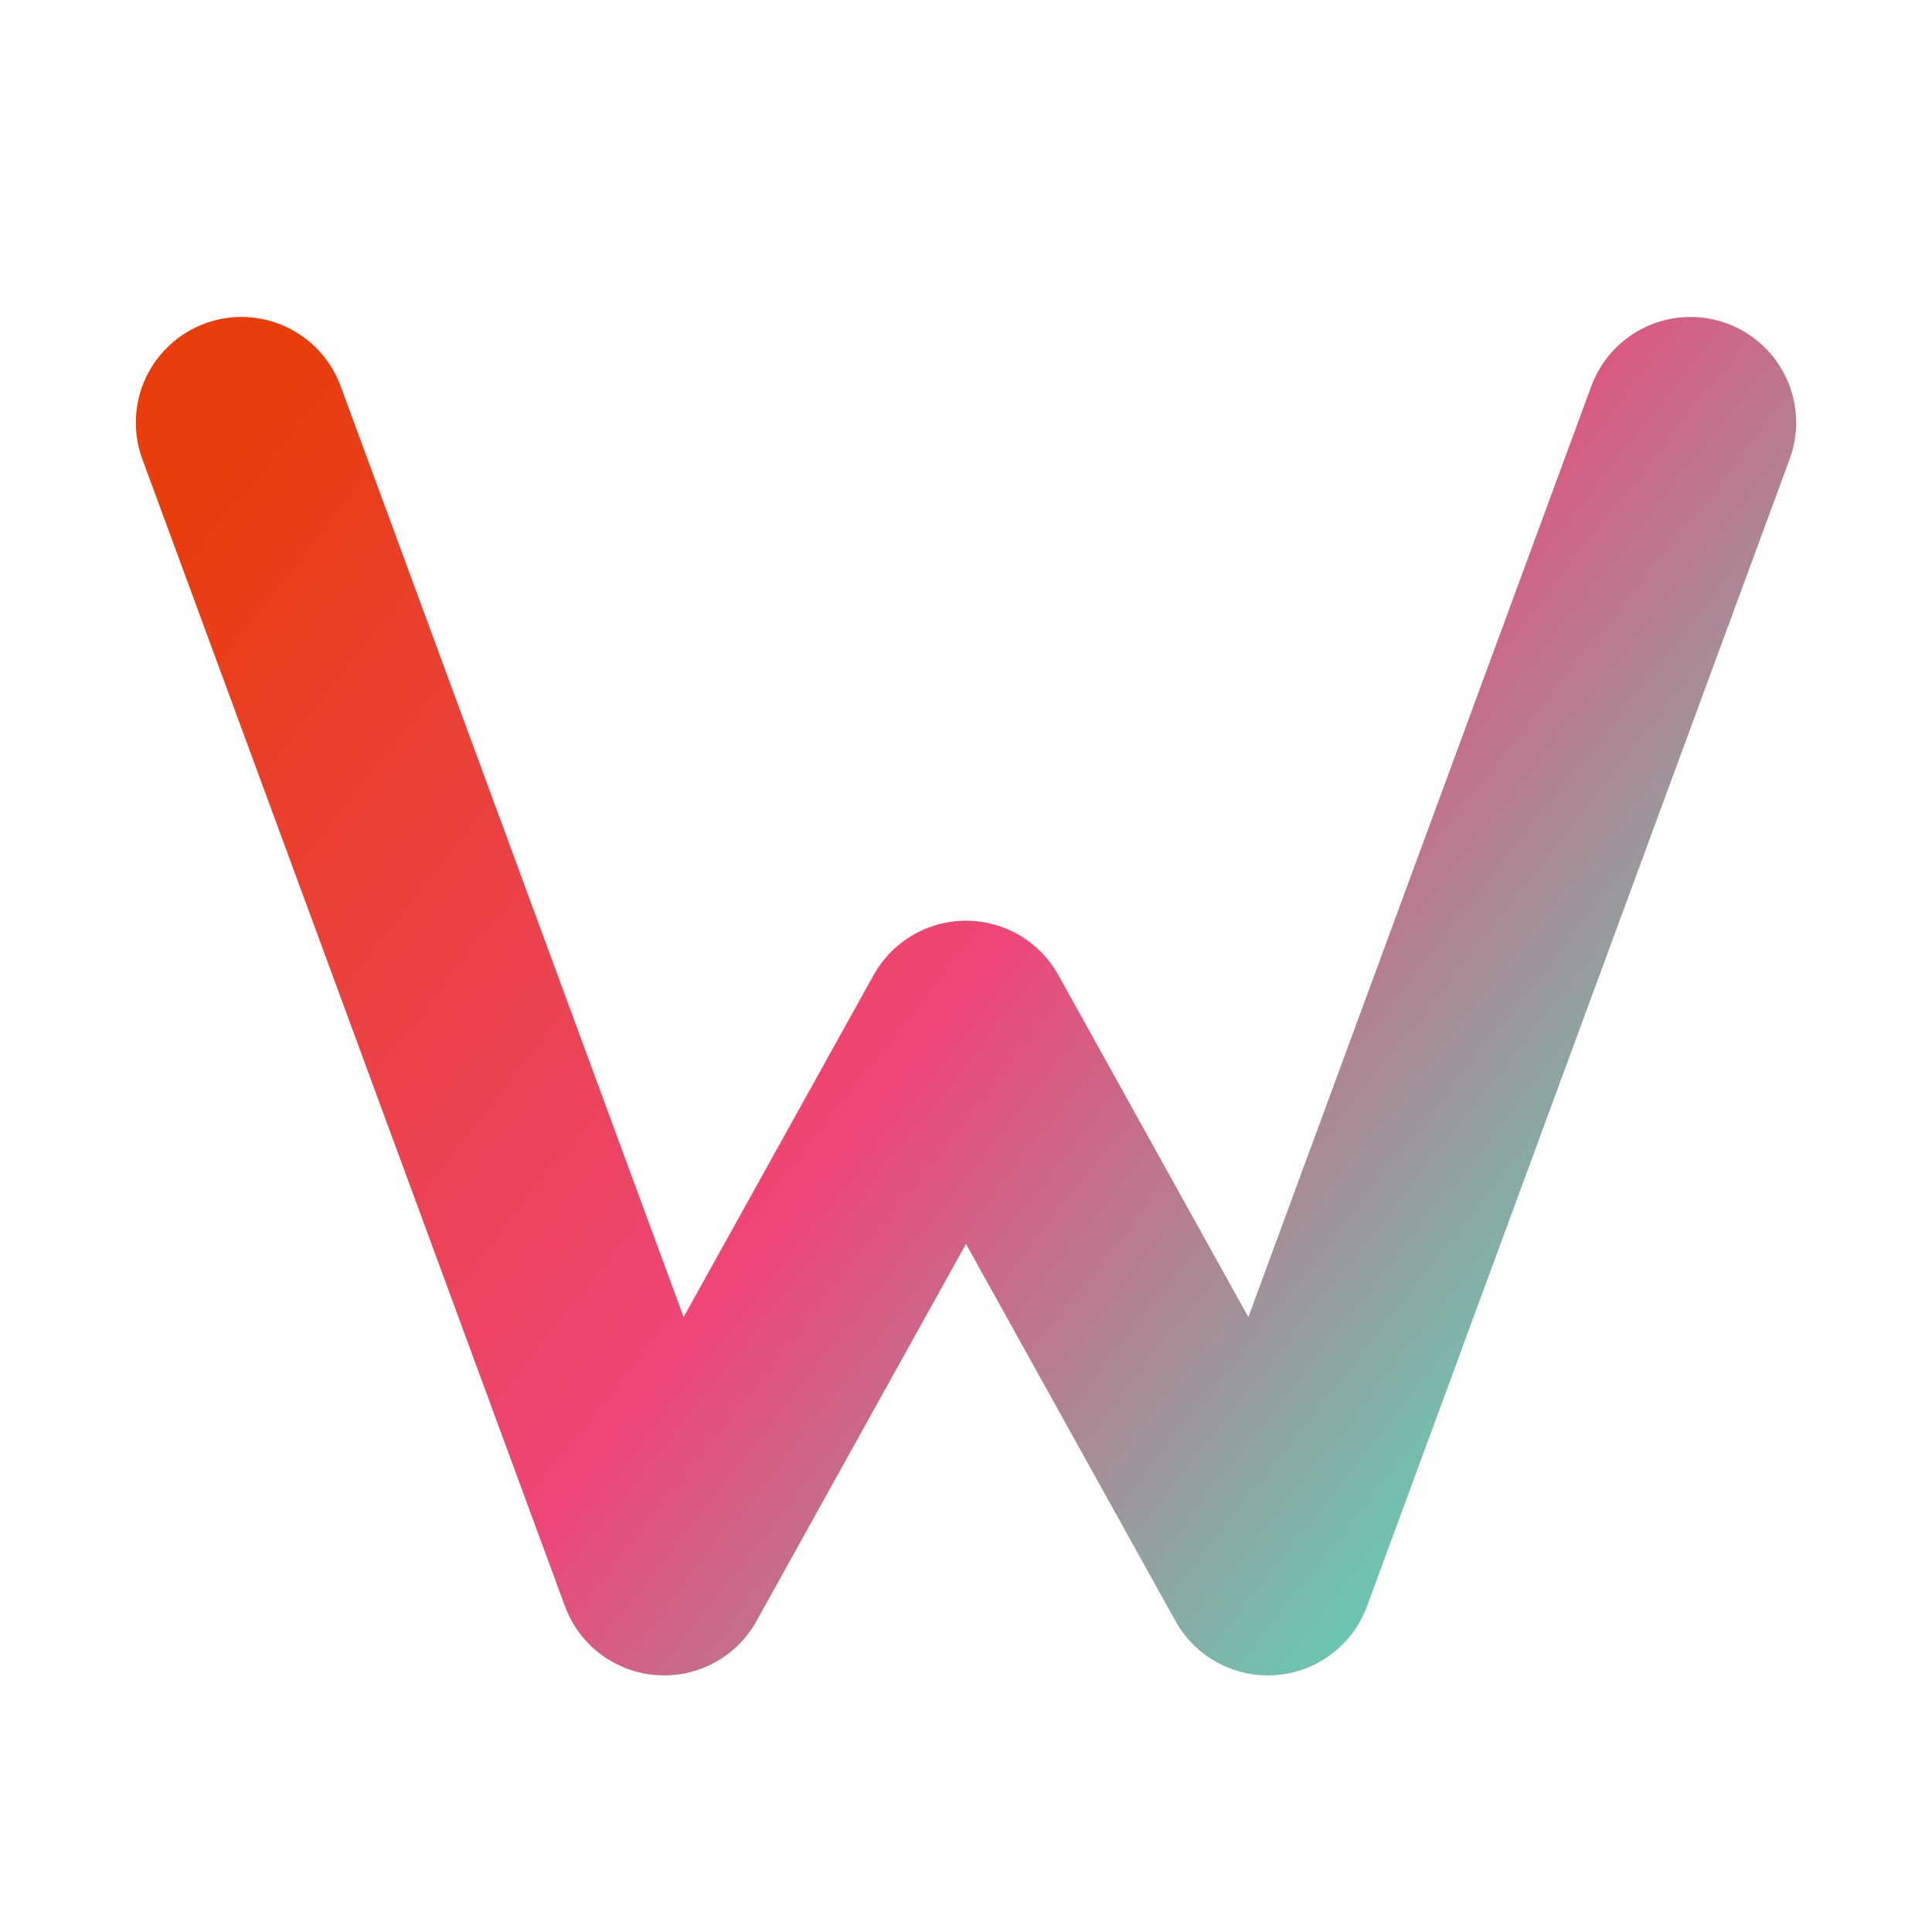
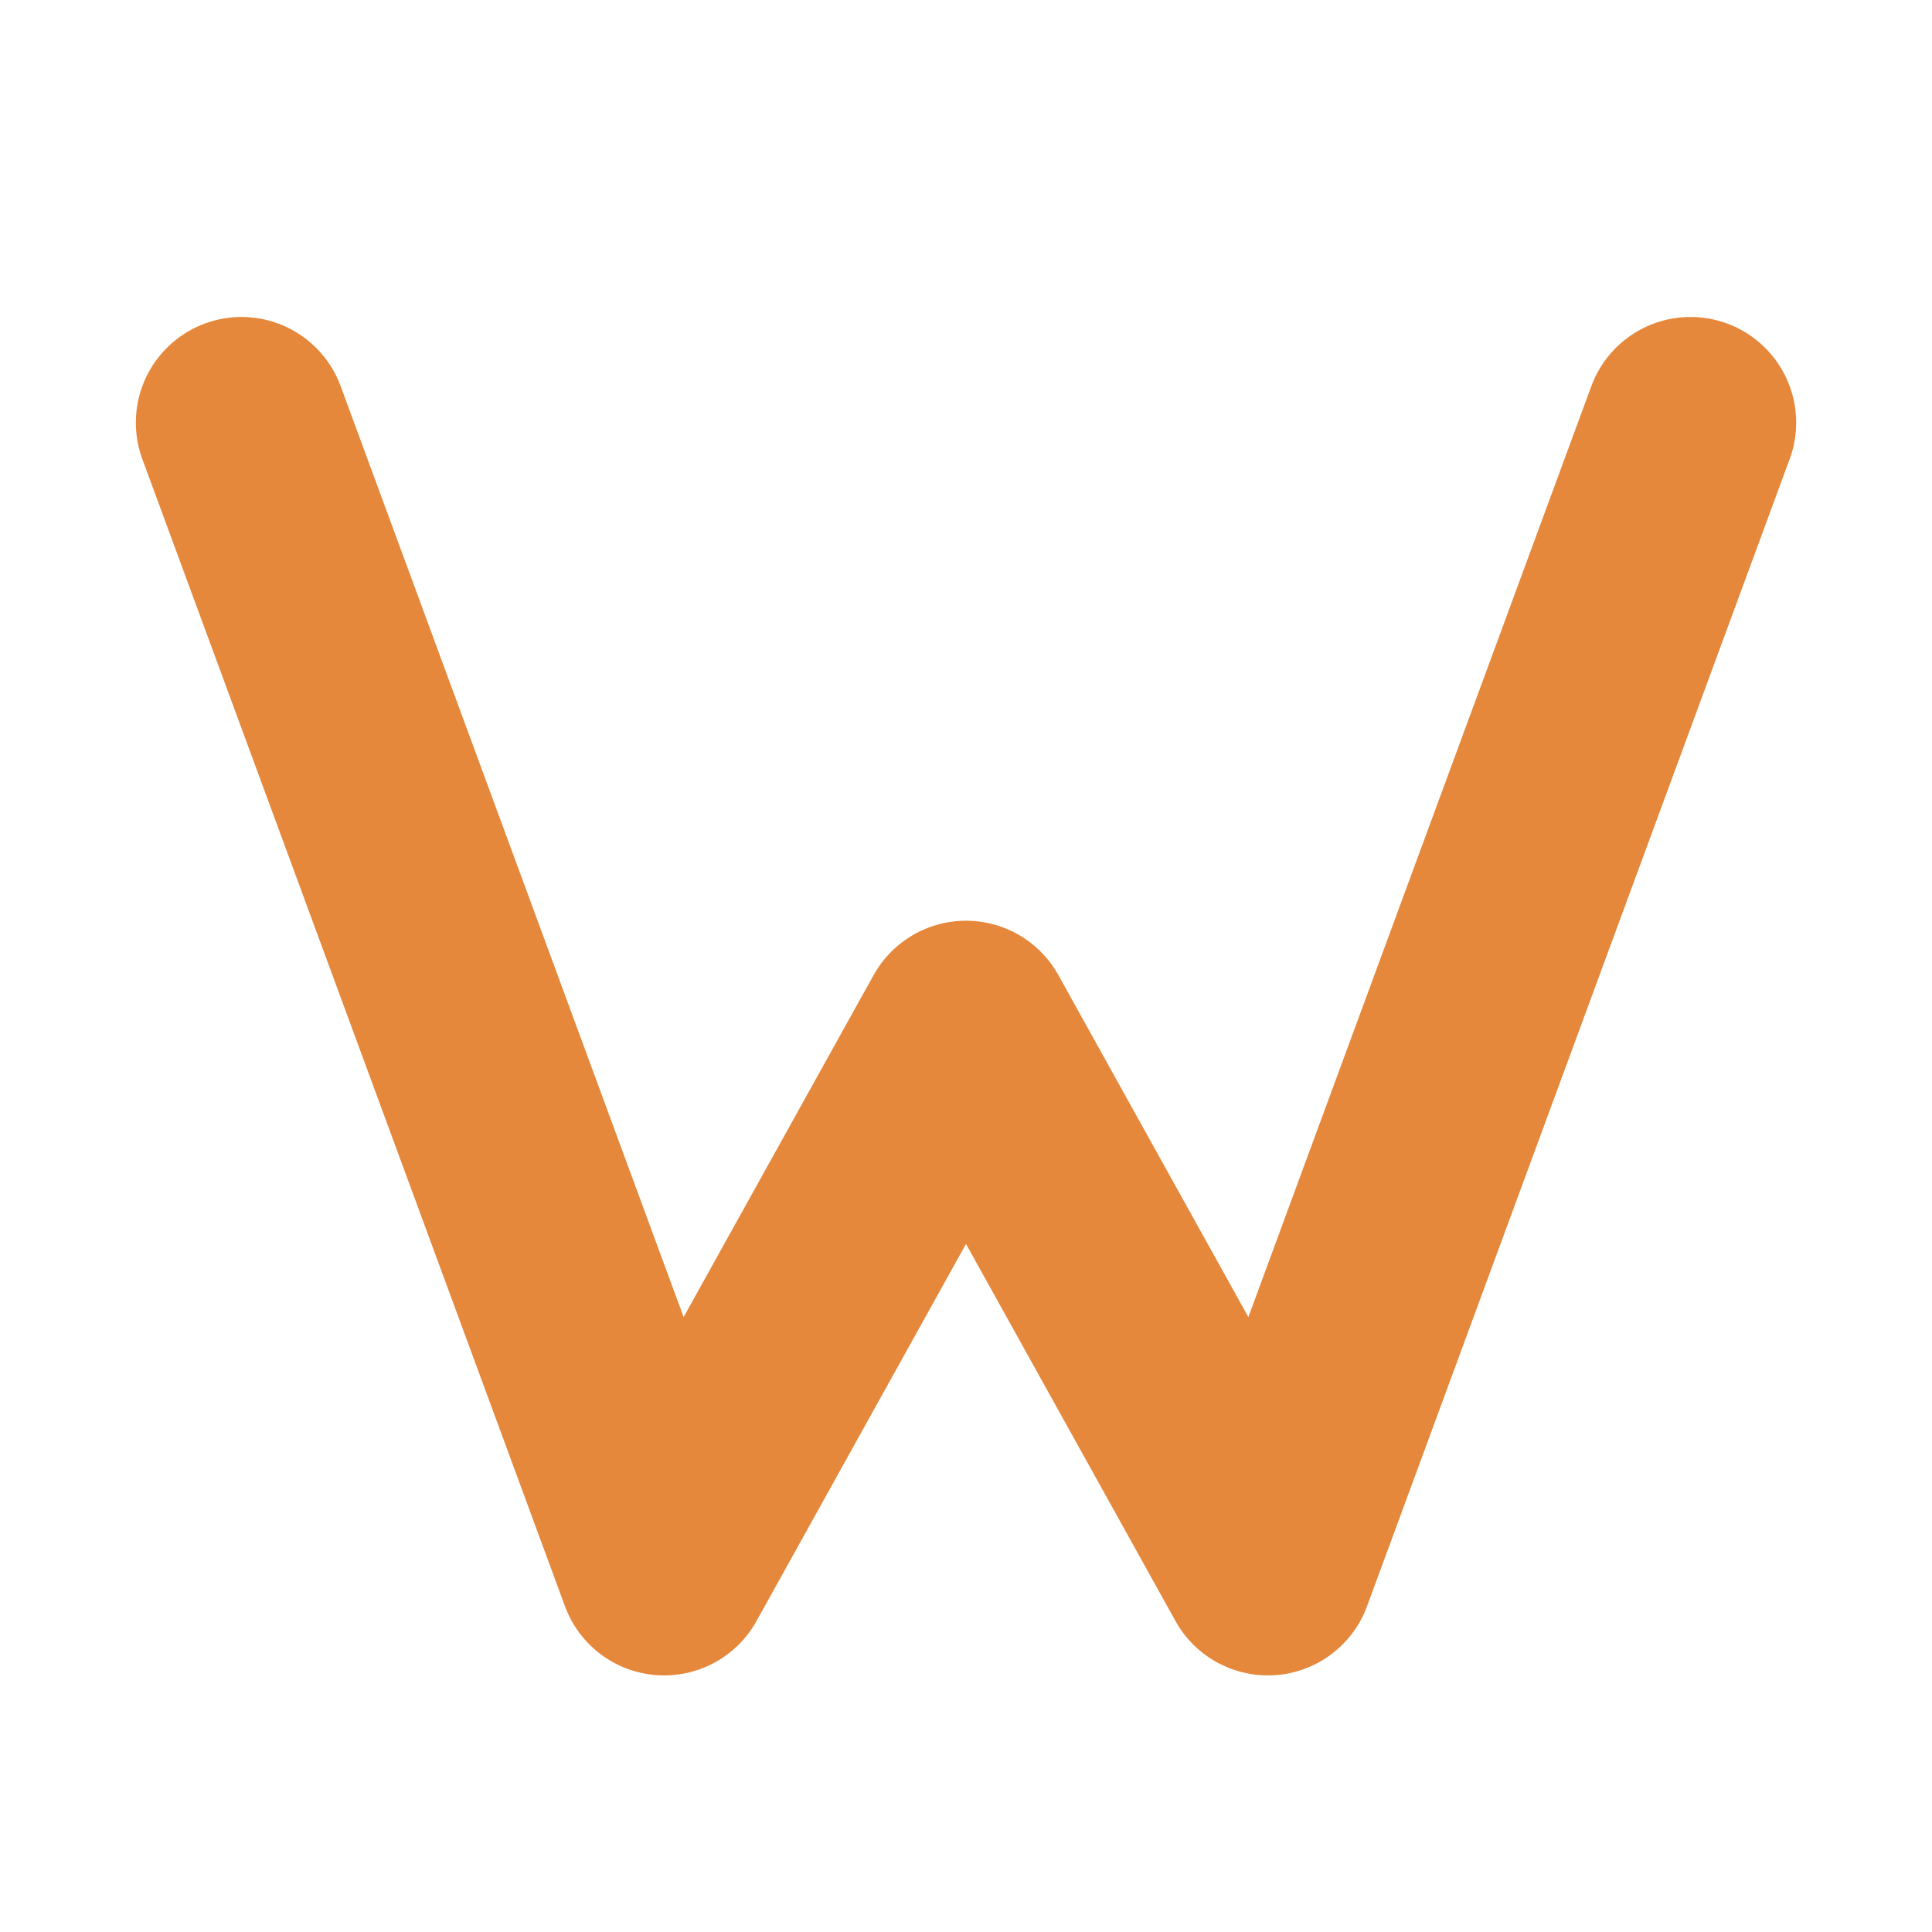
<svg xmlns="http://www.w3.org/2000/svg" viewBox="0 0 32 32" width="32" height="32">
-   <defs>
-     <linearGradient id="g" x1="4" y1="7" x2="28" y2="26" gradientUnits="userSpaceOnUse">
-       <stop offset="0" stop-color="#E93D0C" />
-       <stop offset="0.5" stop-color="#EE4678" />
-       <stop offset="1" stop-color="#41F0C4" />
-     </linearGradient>
-   </defs>
-   <path d="M4 7 L 11 26 L 16 17 L 21 26 L 28 7" stroke="url(#g)" stroke-width="3.5" stroke-linecap="round" stroke-linejoin="round" fill="none" />
+   <path d="M4 7 L 11 26 L 16 17 L 21 26 L 28 7" stroke="#E5883C" stroke-width="3.5" stroke-linecap="round" stroke-linejoin="round" fill="none" />
</svg>
